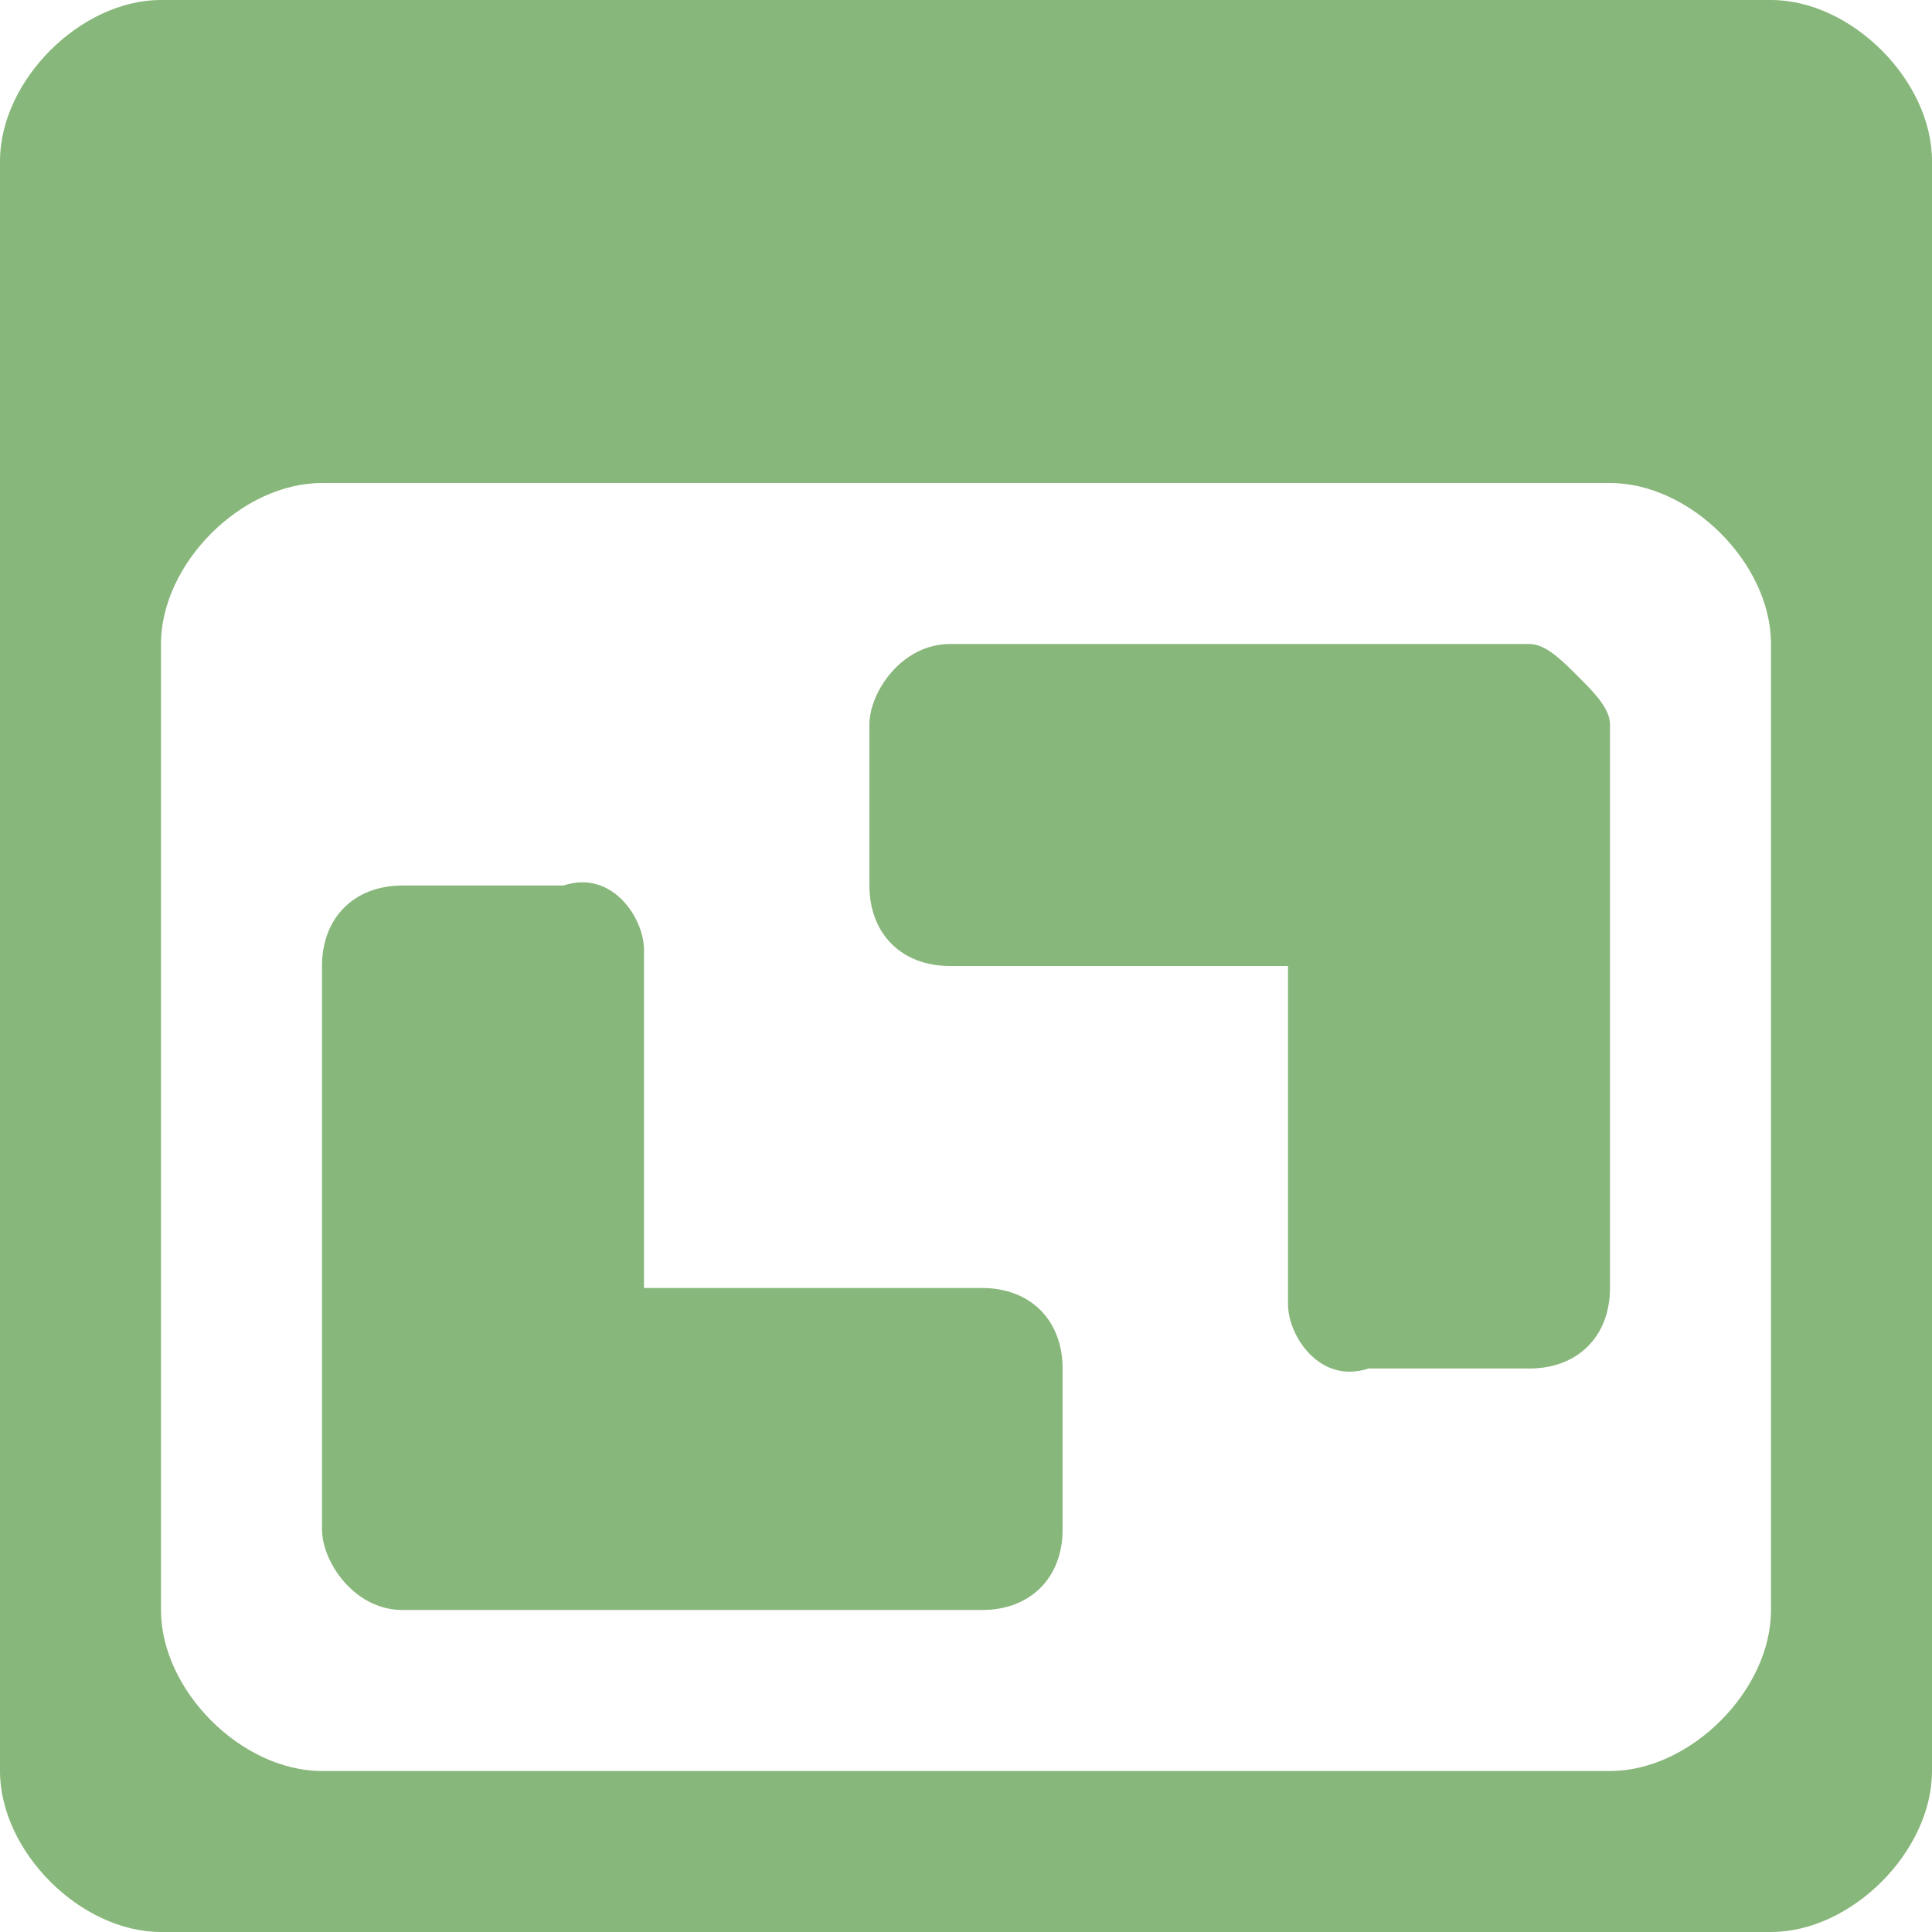
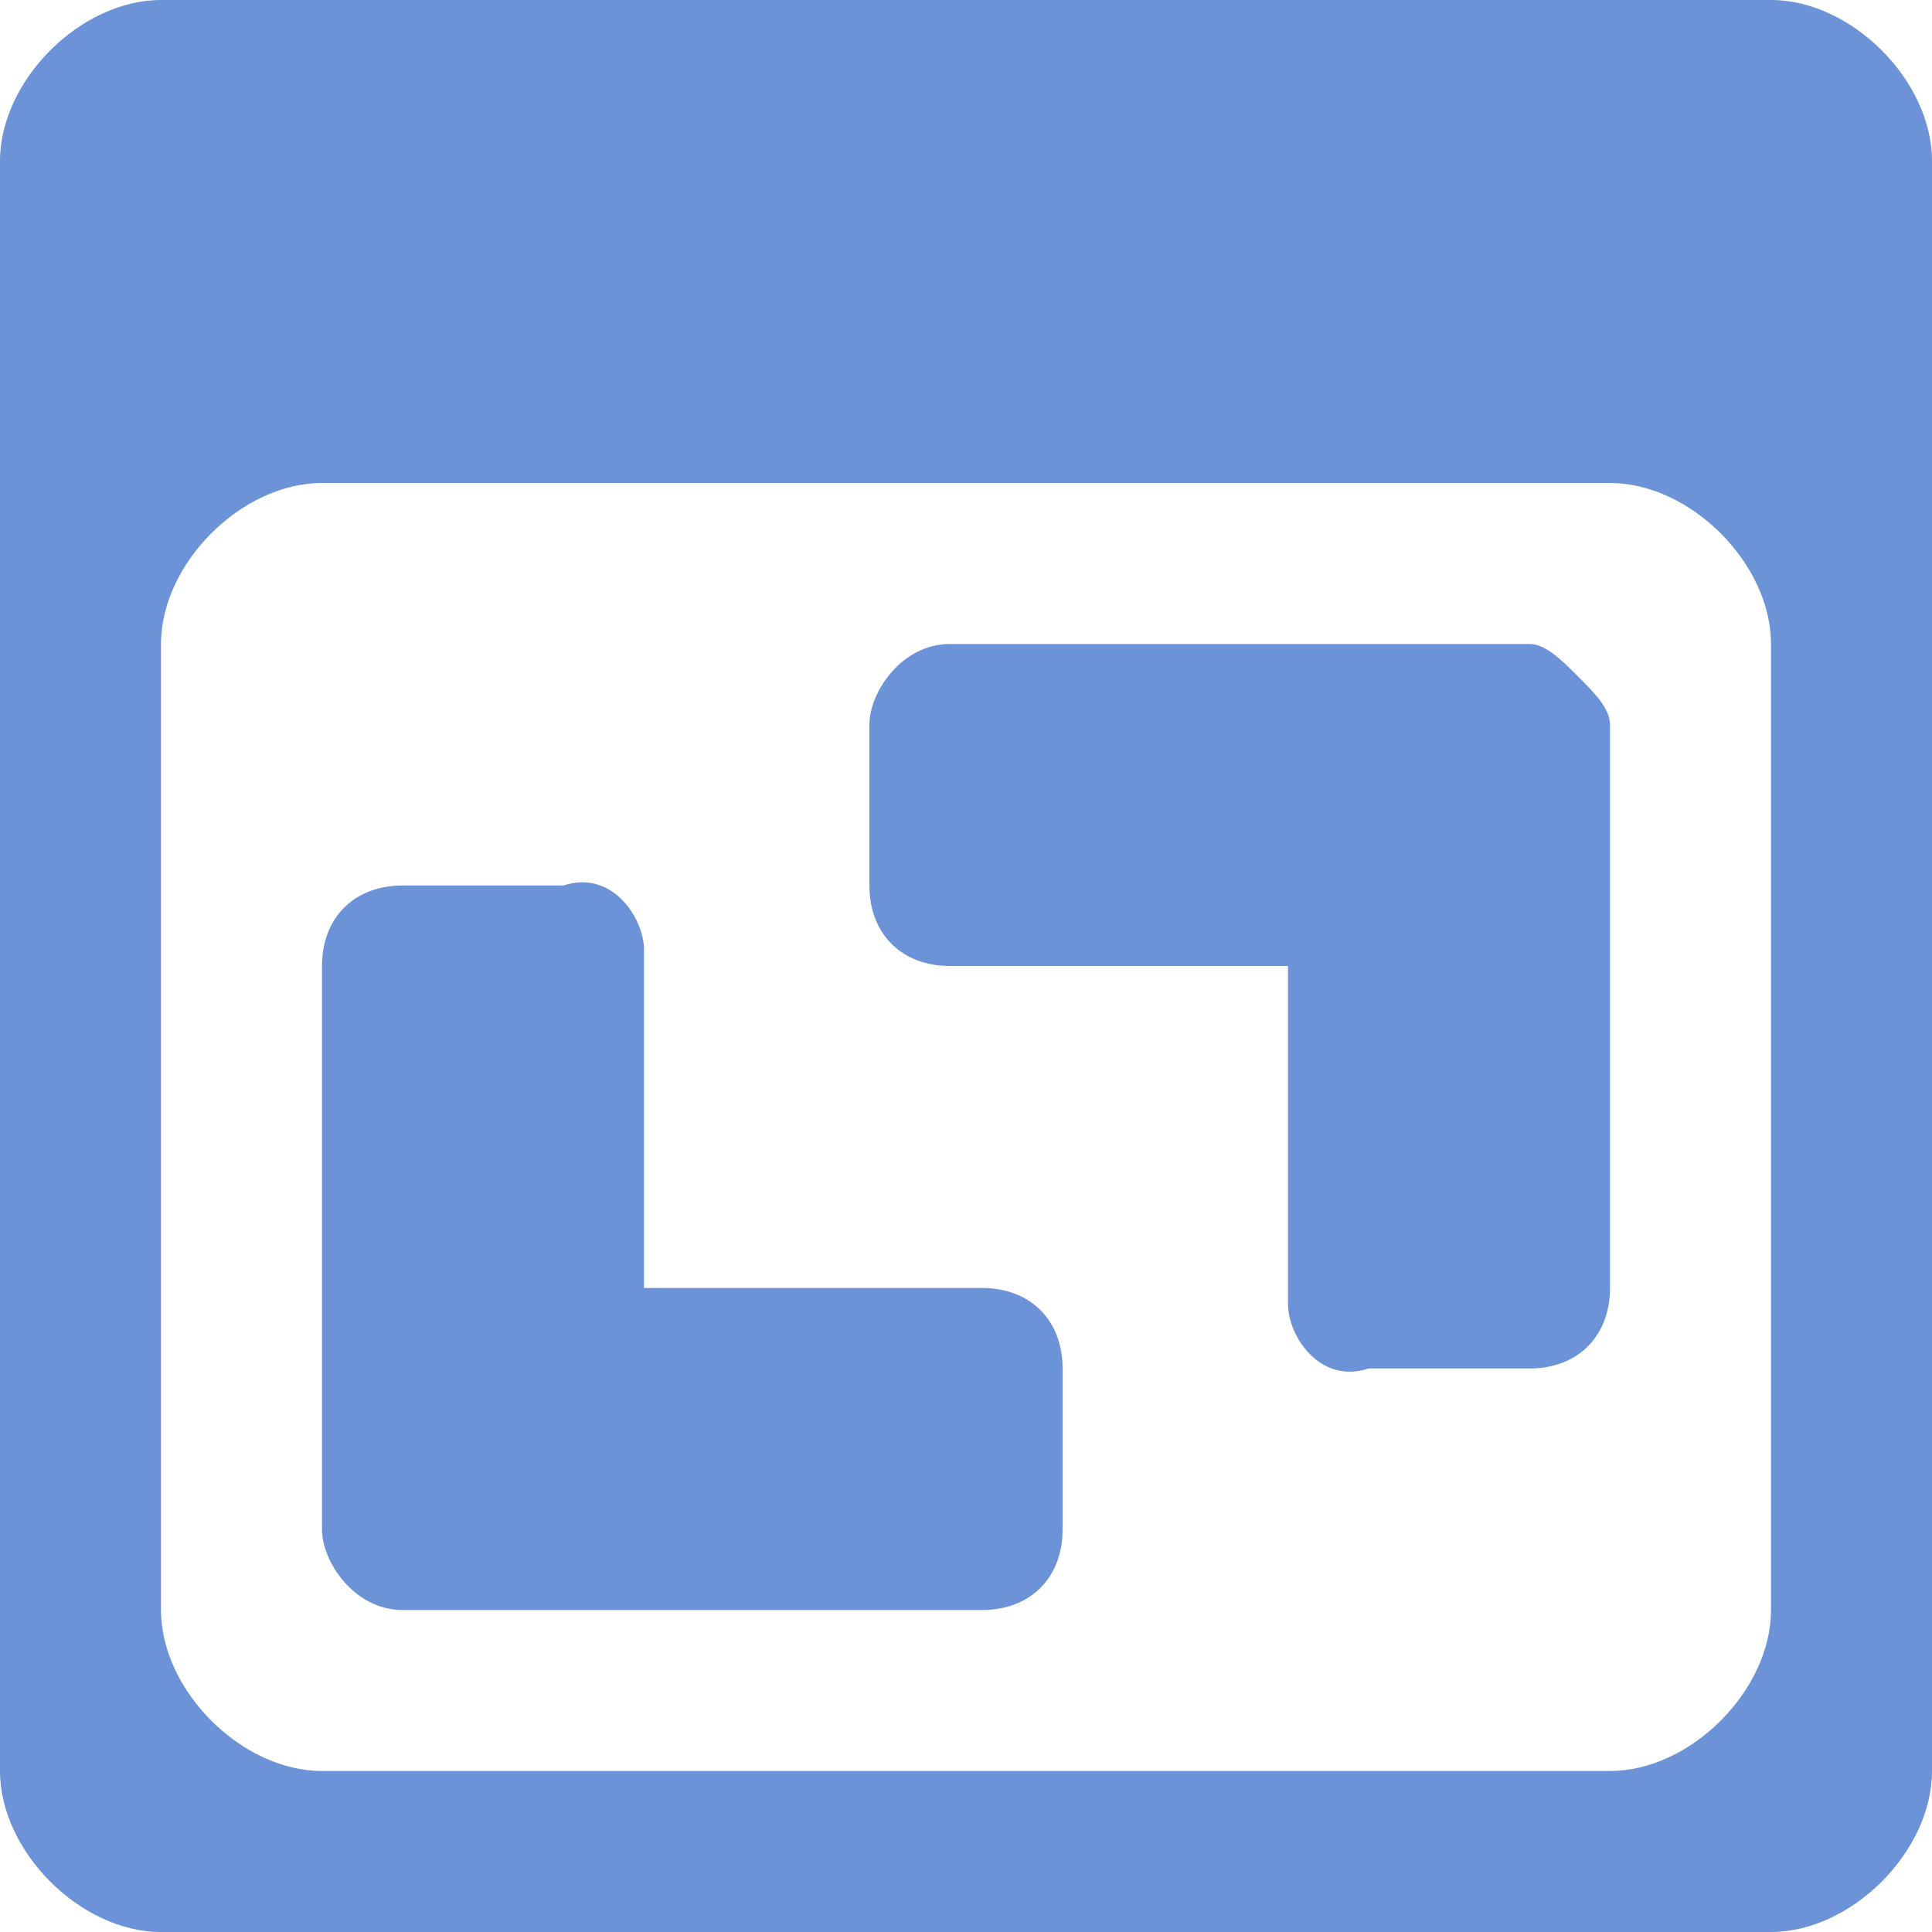
<svg xmlns="http://www.w3.org/2000/svg" width="12" height="12" viewBox="0 0 12 12" preserveAspectRatio="xMinYMid meet" overflow="visible">
-   <path d="M11 0h-10c-.5 0-1 .5-1 1v10c0 .5.5 1 1 1h10c.5 0 1-.5 1-1v-10c0-.5-.5-1-1-1zm0 10c0 .5-.5 1-1 1h-8c-.5 0-1-.5-1-1v-6c0-.5.5-1 1-1h8c.5 0 1 .5 1 1v6zm-1.2-5.8c.1.1.2.2.2.3v3.5c0 .3-.2.5-.5.5h-1c-.3.1-.5-.2-.5-.4v-2.1h-2.1c-.3 0-.5-.2-.5-.5v-1c0-.2.2-.5.5-.5h3.6c.1 0 .2.1.3.2zm-3.2 4.3v1c0 .3-.2.5-.5.5h-3.6c-.3 0-.5-.3-.5-.5v-3.5c0-.3.2-.5.5-.5h1c.3-.1.5.2.5.4v2.1h2.1c.3 0 .5.2.5.5z" fill="#88b77b" />
+   <path d="M11 0h-10c-.5 0-1 .5-1 1v10c0 .5.5 1 1 1h10c.5 0 1-.5 1-1v-10c0-.5-.5-1-1-1zm0 10c0 .5-.5 1-1 1h-8c-.5 0-1-.5-1-1v-6c0-.5.5-1 1-1h8c.5 0 1 .5 1 1v6zm-1.2-5.8c.1.1.2.2.2.3v3.5c0 .3-.2.5-.5.5h-1c-.3.1-.5-.2-.5-.4v-2.1h-2.1c-.3 0-.5-.2-.5-.5v-1c0-.2.2-.5.5-.5h3.6c.1 0 .2.1.3.2zm-3.2 4.3v1c0 .3-.2.5-.5.5h-3.6c-.3 0-.5-.3-.5-.5v-3.5c0-.3.2-.5.5-.5h1c.3-.1.5.2.5.4v2.1h2.1c.3 0 .5.2.5.5z" fill="#6c92d8" />
</svg>
